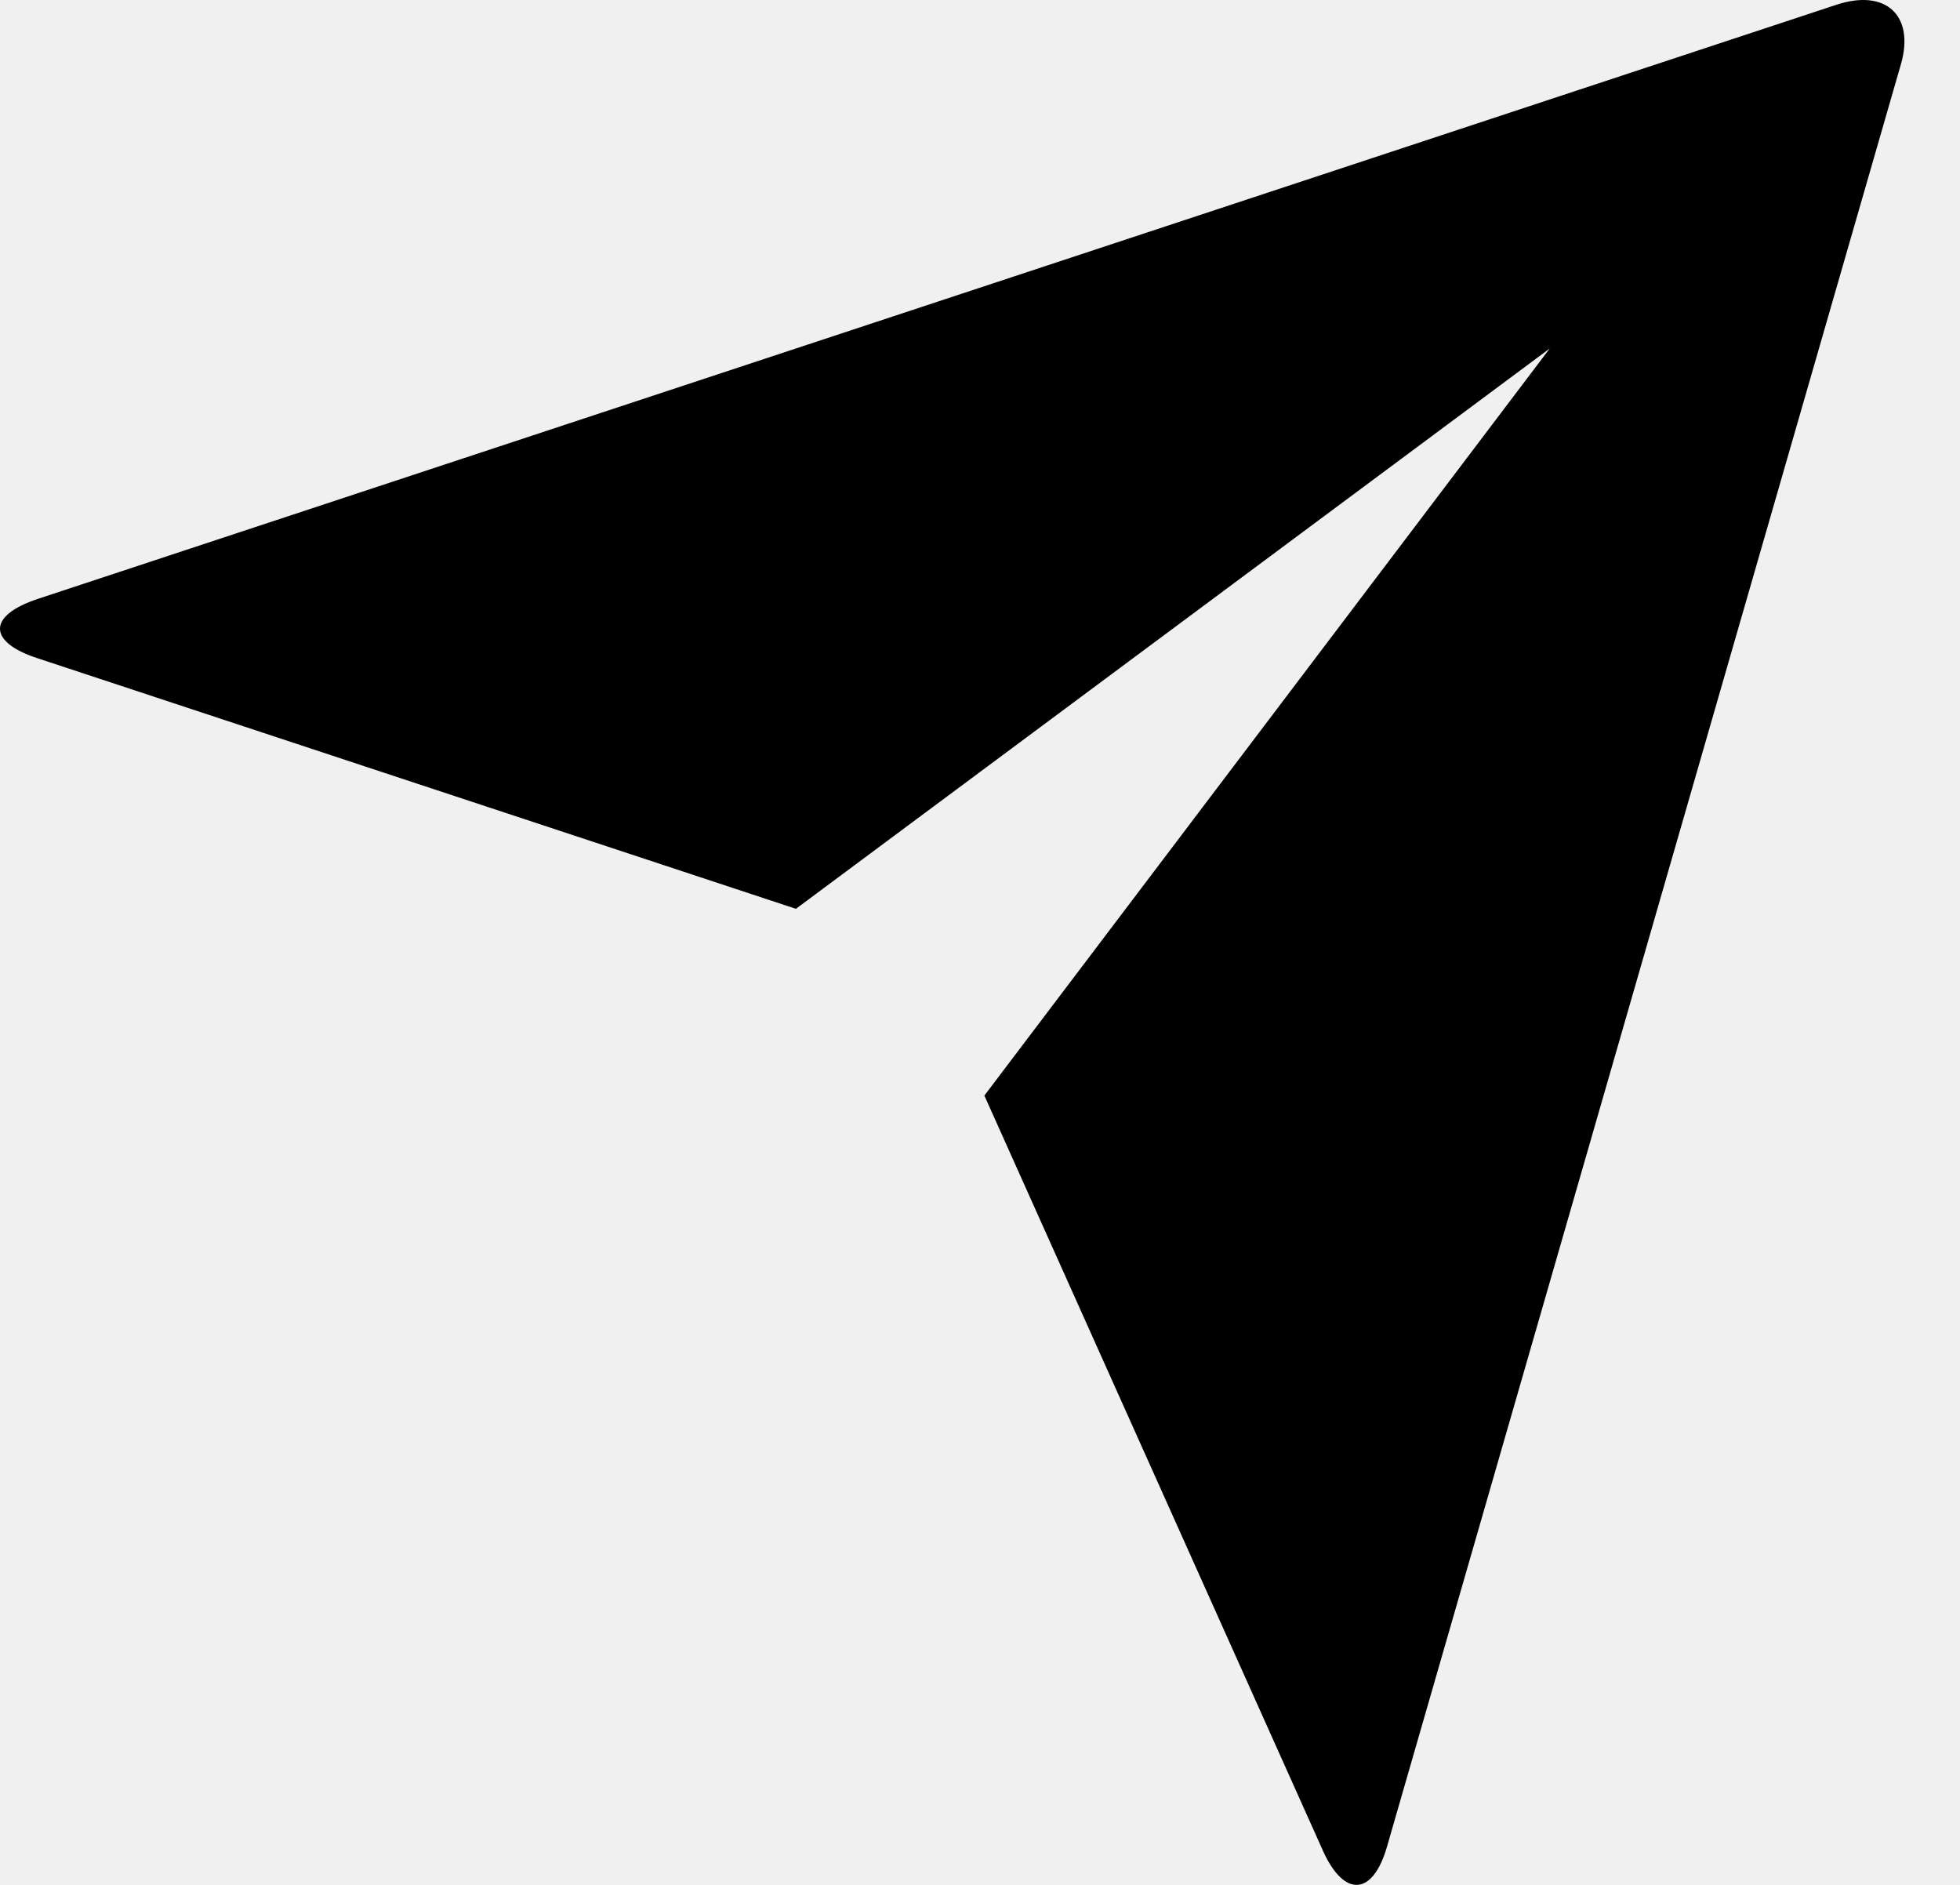
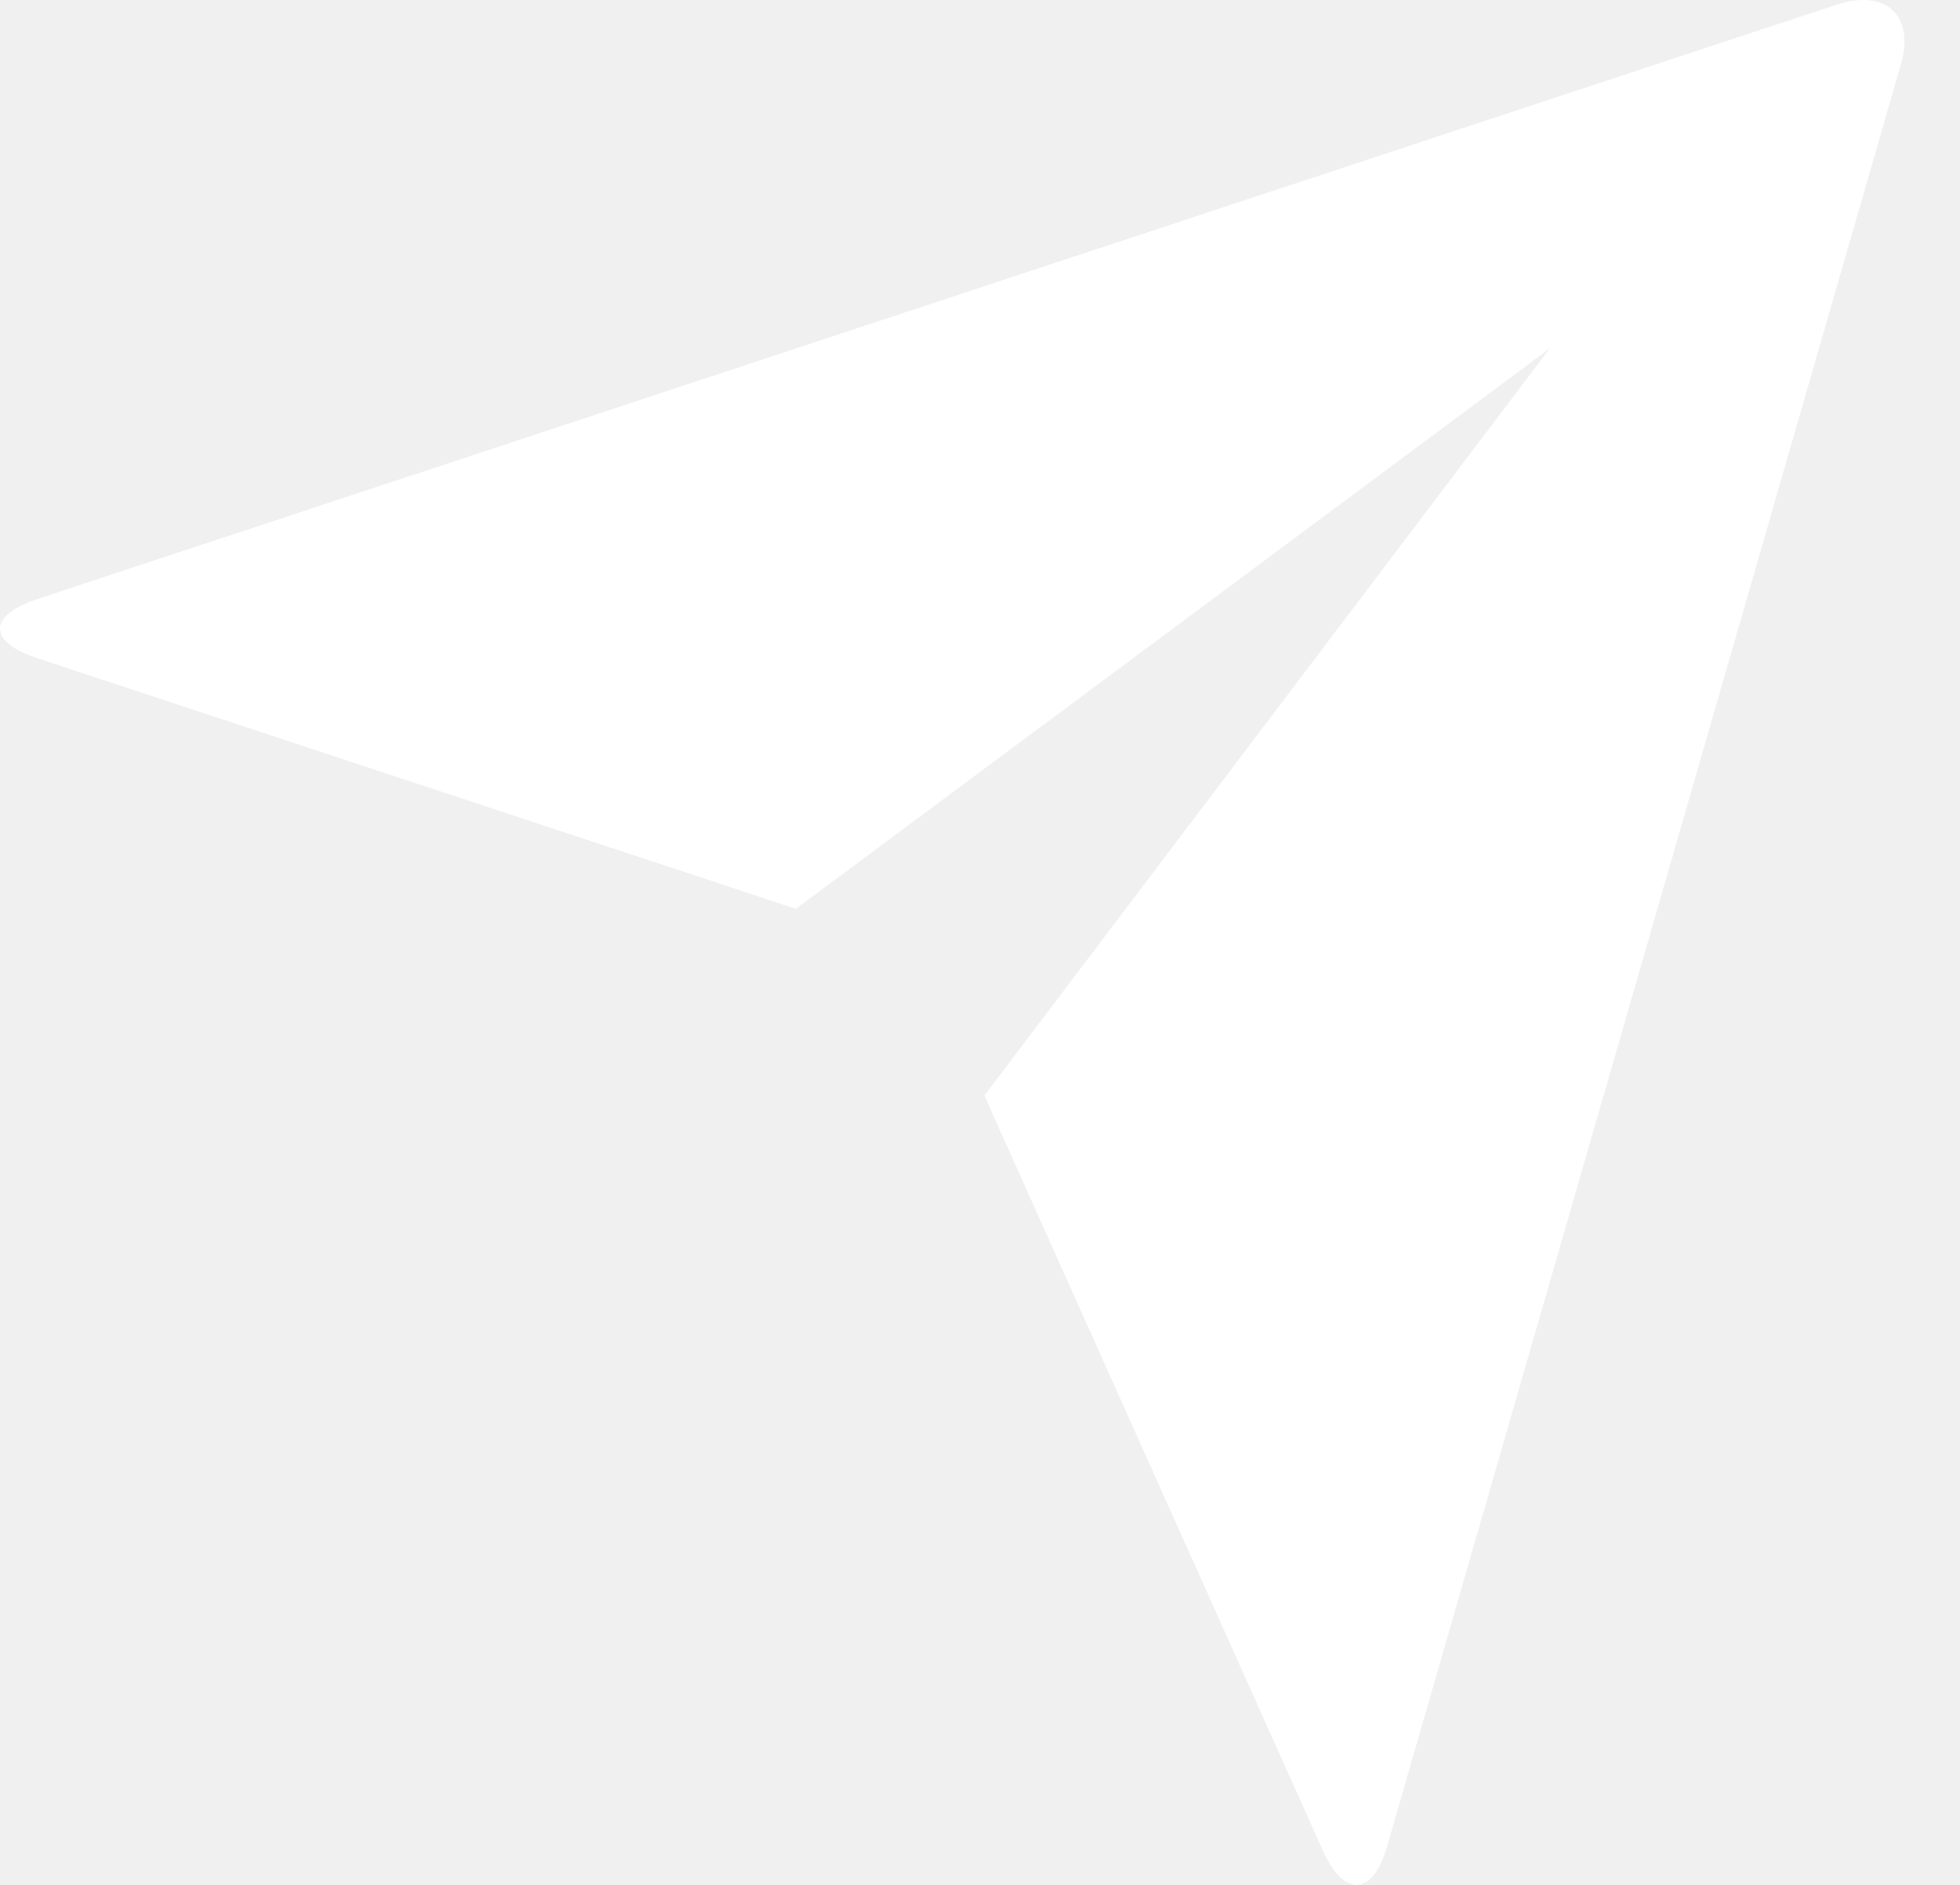
<svg xmlns="http://www.w3.org/2000/svg" width="26" height="25" viewBox="0 0 26 25" fill="none">
-   <path d="M0.49 8.728C-0.162 8.513 -0.169 8.165 0.503 7.943L24.361 0.063C25.023 -0.155 25.401 0.212 25.216 0.853L18.399 24.493C18.211 25.148 17.83 25.17 17.55 24.549L13.058 14.531L20.558 4.622L10.558 12.054L0.49 8.728Z" fill="black" />
+   <path d="M0.49 8.728C-0.162 8.513 -0.169 8.165 0.503 7.943L24.361 0.063C25.023 -0.155 25.401 0.212 25.216 0.853L18.399 24.493C18.211 25.148 17.83 25.17 17.55 24.549L13.058 14.531L20.558 4.622L10.558 12.054L0.49 8.728Z" fill="white" />
</svg>
